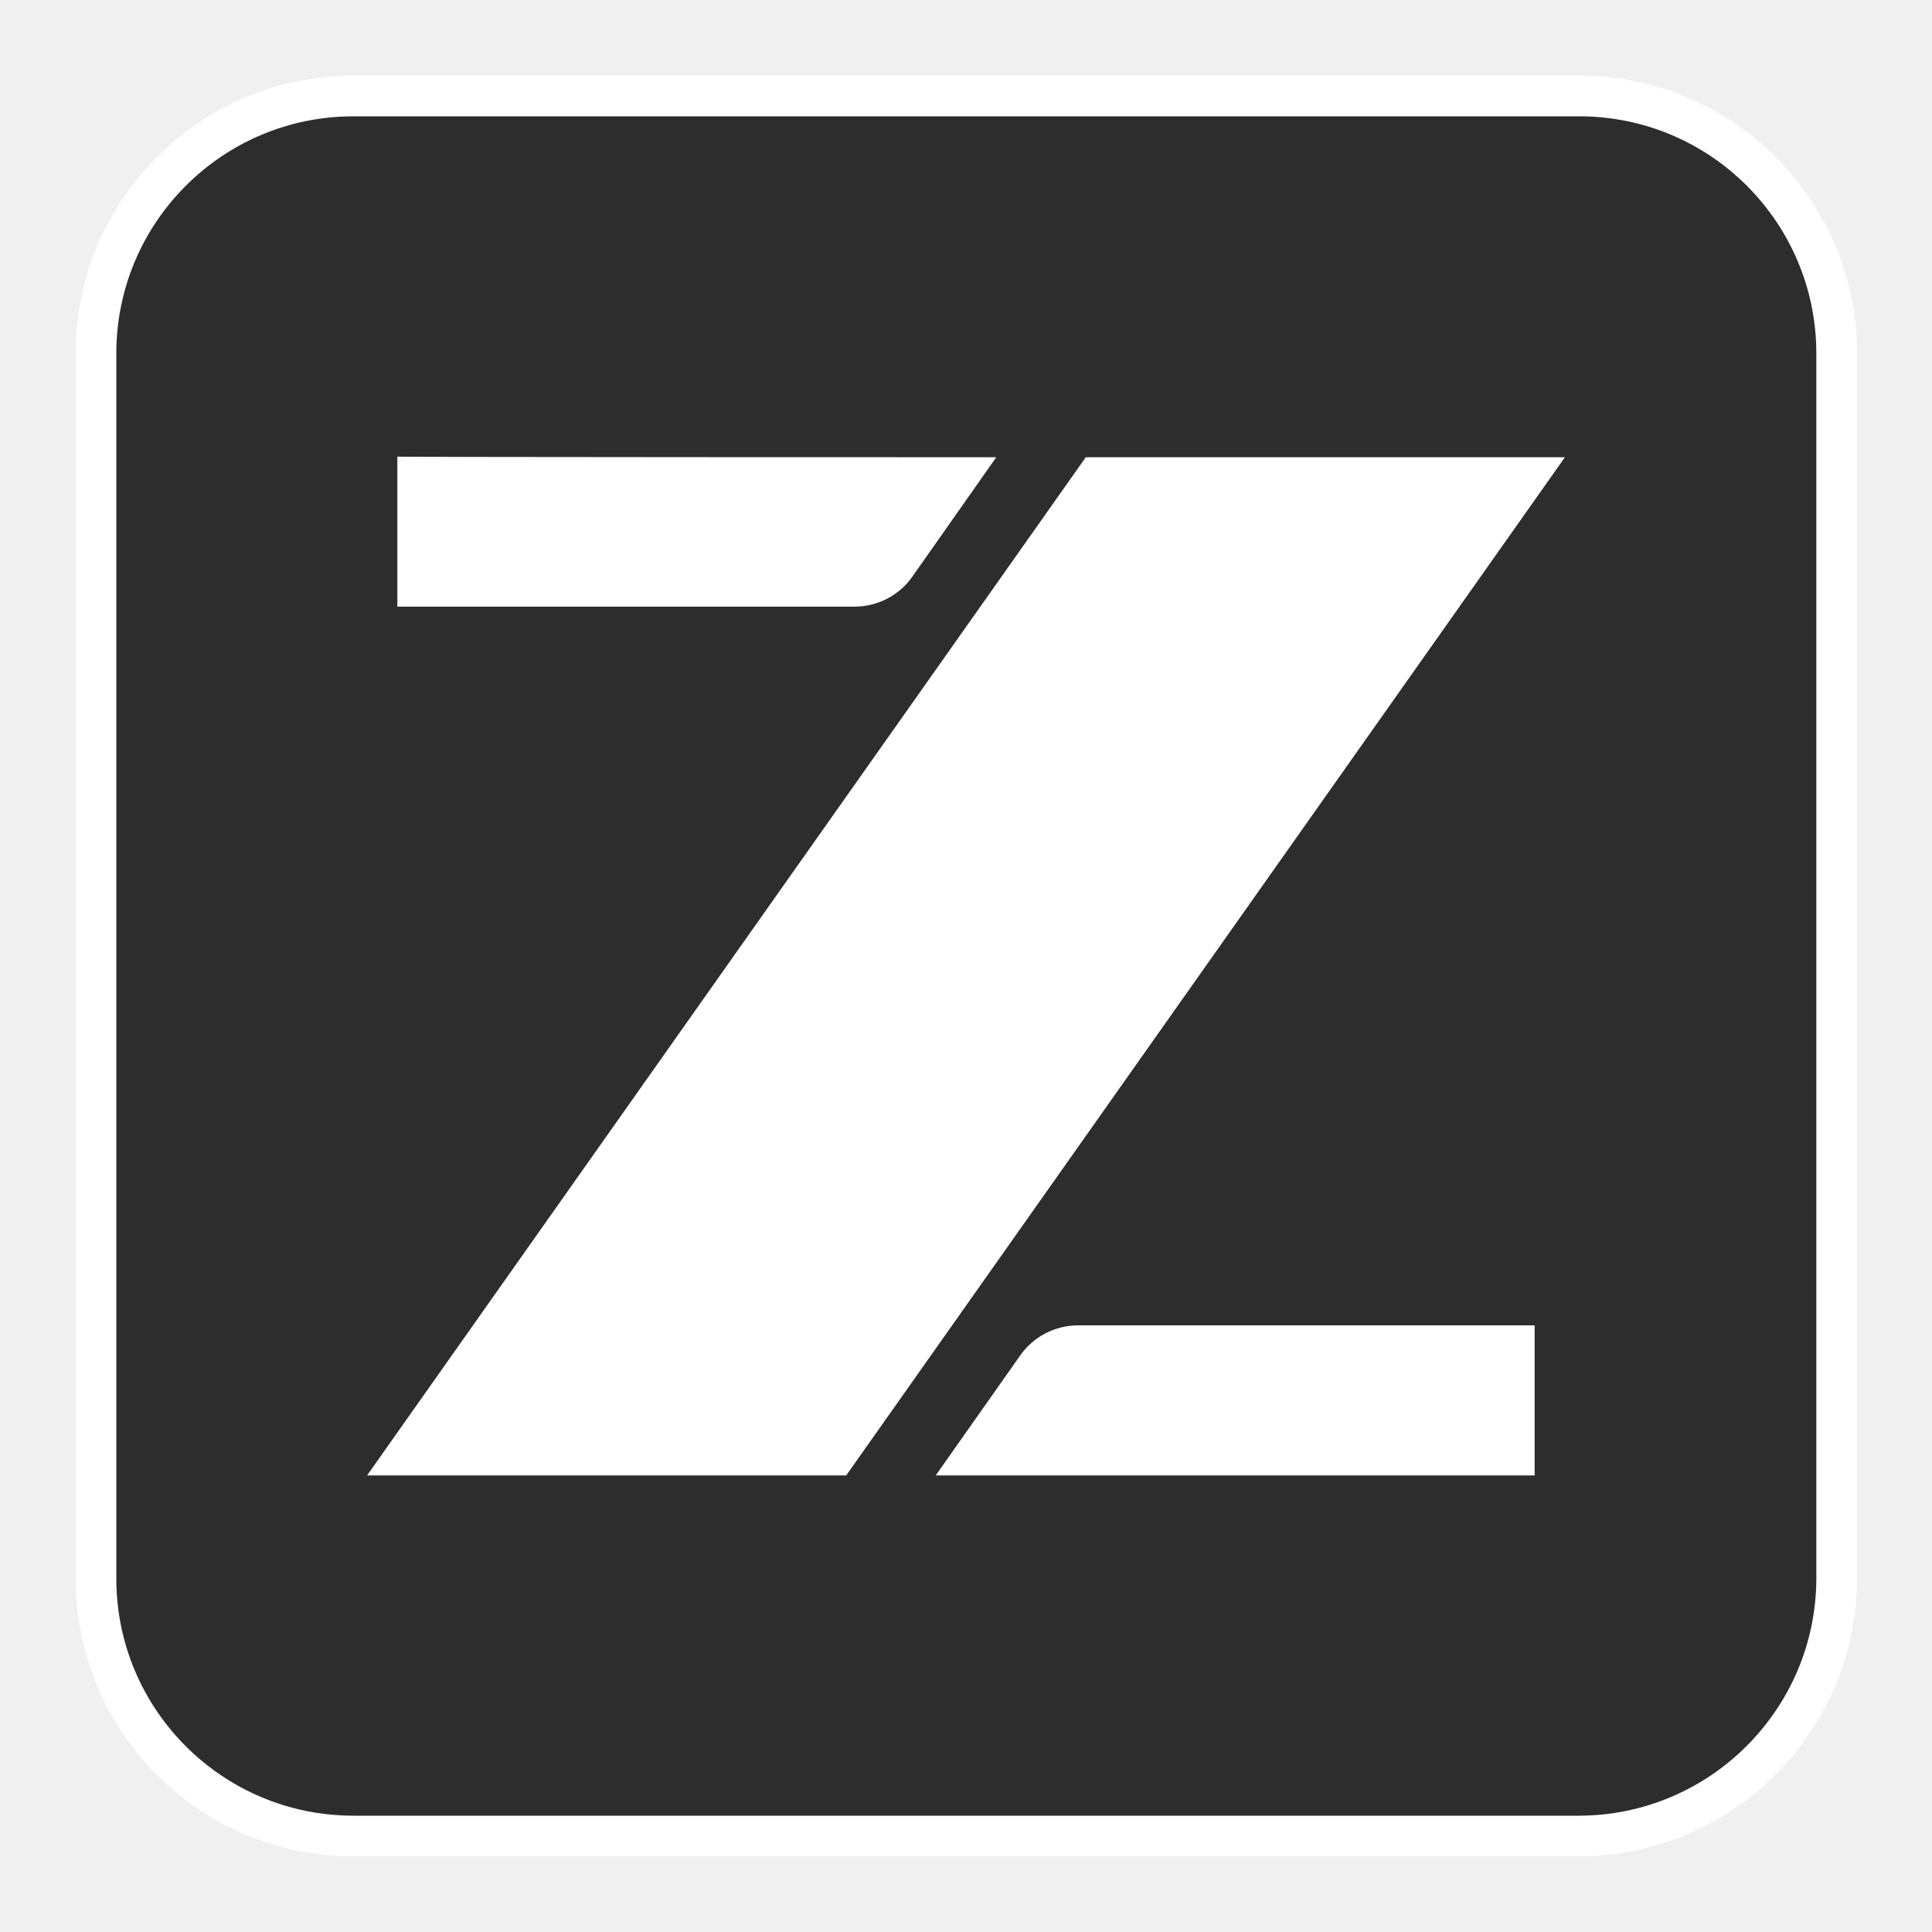
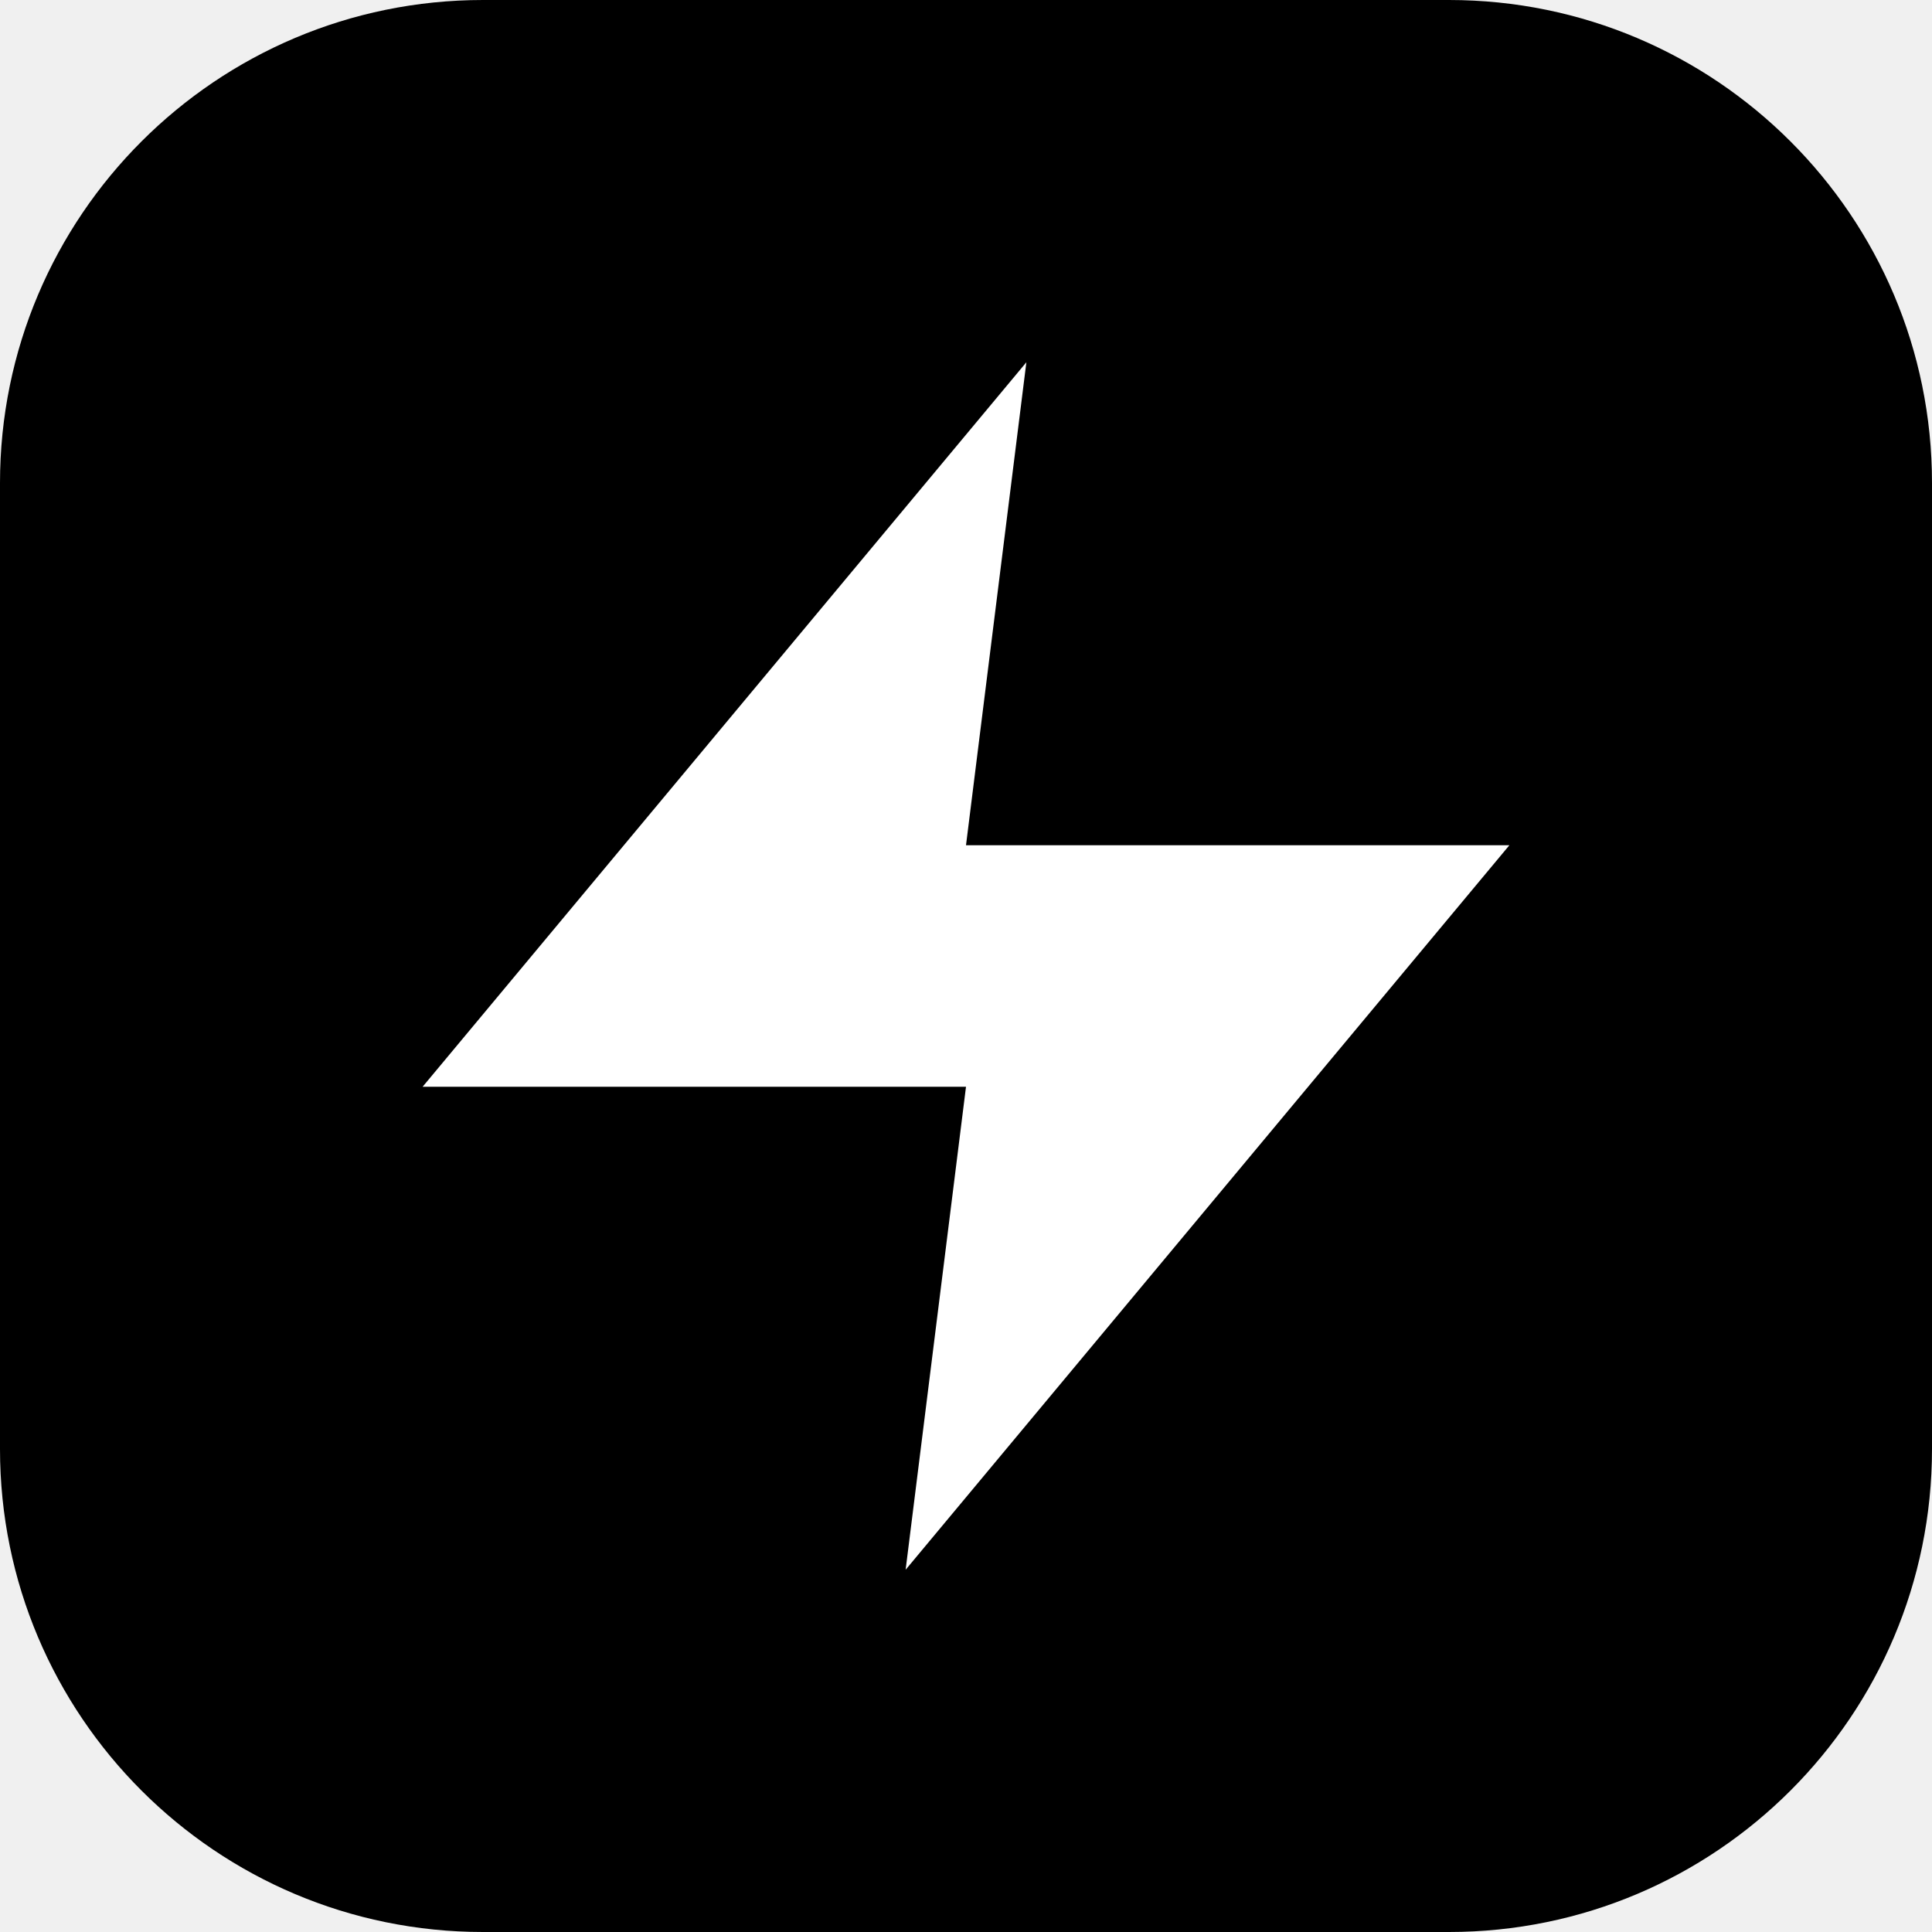
- <svg xmlns="http://www.w3.org/2000/svg" version="1.1" x="0px" y="0px" viewBox="0 0 30 30" style="enable-background:new 0 0 30 30;" xml:space="preserve">
-   <defs>
-     <style type="text/css">
-     .st194{fill:#2D2D2D;stroke:#FFFFFF;stroke-width:0.632;stroke-miterlimit:10;}
-     .st23{fill:#FFFFFF;}
- 
-     .z-breathe {
-       animation: breathe 2.5s ease-in-out infinite;
-     }
- 
-     @keyframes breathe {
-       0%, 100% { opacity: 0.7; }
-       50% { opacity: 1; }
-     }
-   </style>
-   </defs>
-   <g>
-     <path class="st194" d="M24.51,28.51H5.49c-2.21,0-4-1.79-4-4V5.49c0-2.21,1.79-4,4-4h19.03c2.21,0,4,1.79,4,4v19.03     C28.51,26.72,26.72,28.51,24.51,28.51z" />
-     <g class="z-breathe">
-       <path class="st23" d="M15.47,7.1l-1.3,1.85c-0.2,0.29-0.54,0.47-0.9,0.47h-7.1V7.09C6.16,7.1,15.47,7.1,15.47,7.1z" />
-       <polygon class="st23" points="24.3,7.1 13.14,22.91 5.7,22.91 16.86,7.1" />
-       <path class="st23" d="M14.53,22.91l1.31-1.86c0.2-0.29,0.54-0.47,0.9-0.47h7.09v2.33H14.53z" />
-     </g>
+ <svg xmlns="http://www.w3.org/2000/svg" viewBox="0 0 32 32">
+   <rect width="32" height="32" rx="8" fill="#000000" />
+   <g transform="translate(4 4)">
+     <polygon points="13 2 3 14 12 14 11 22 21 10 12 10 13 2" fill="#FFFFFF" />
  </g>
</svg>
